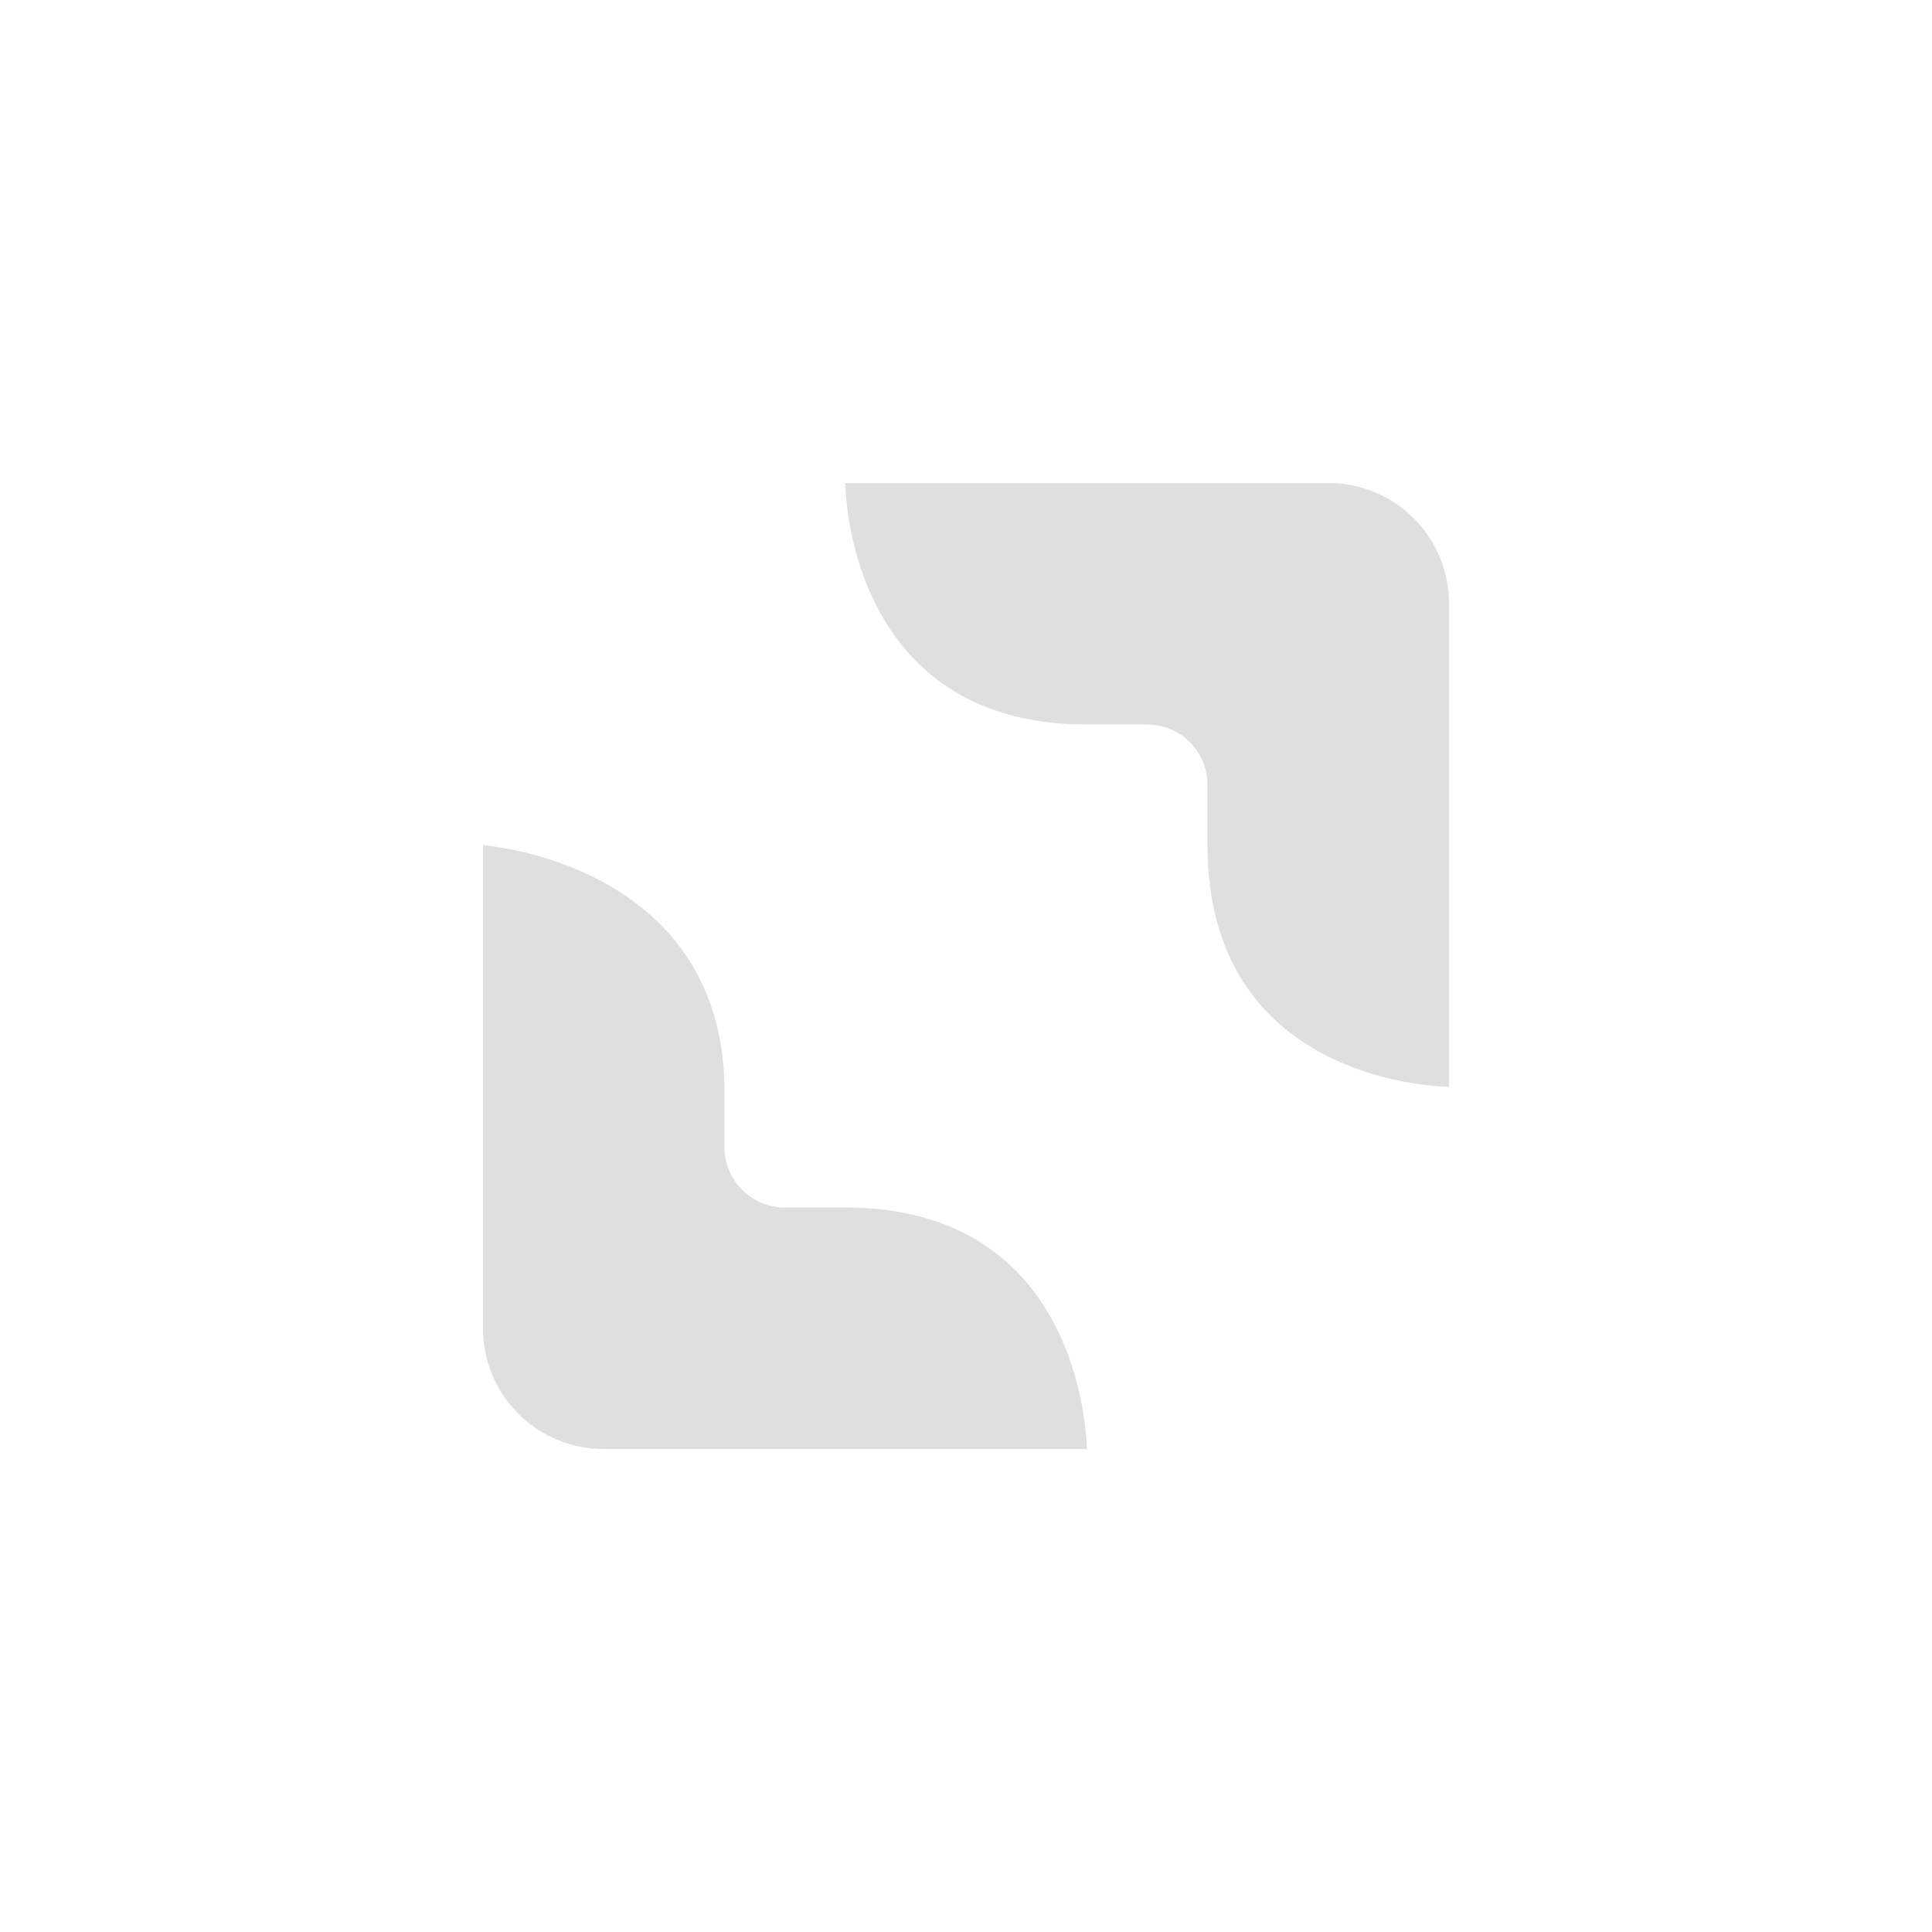
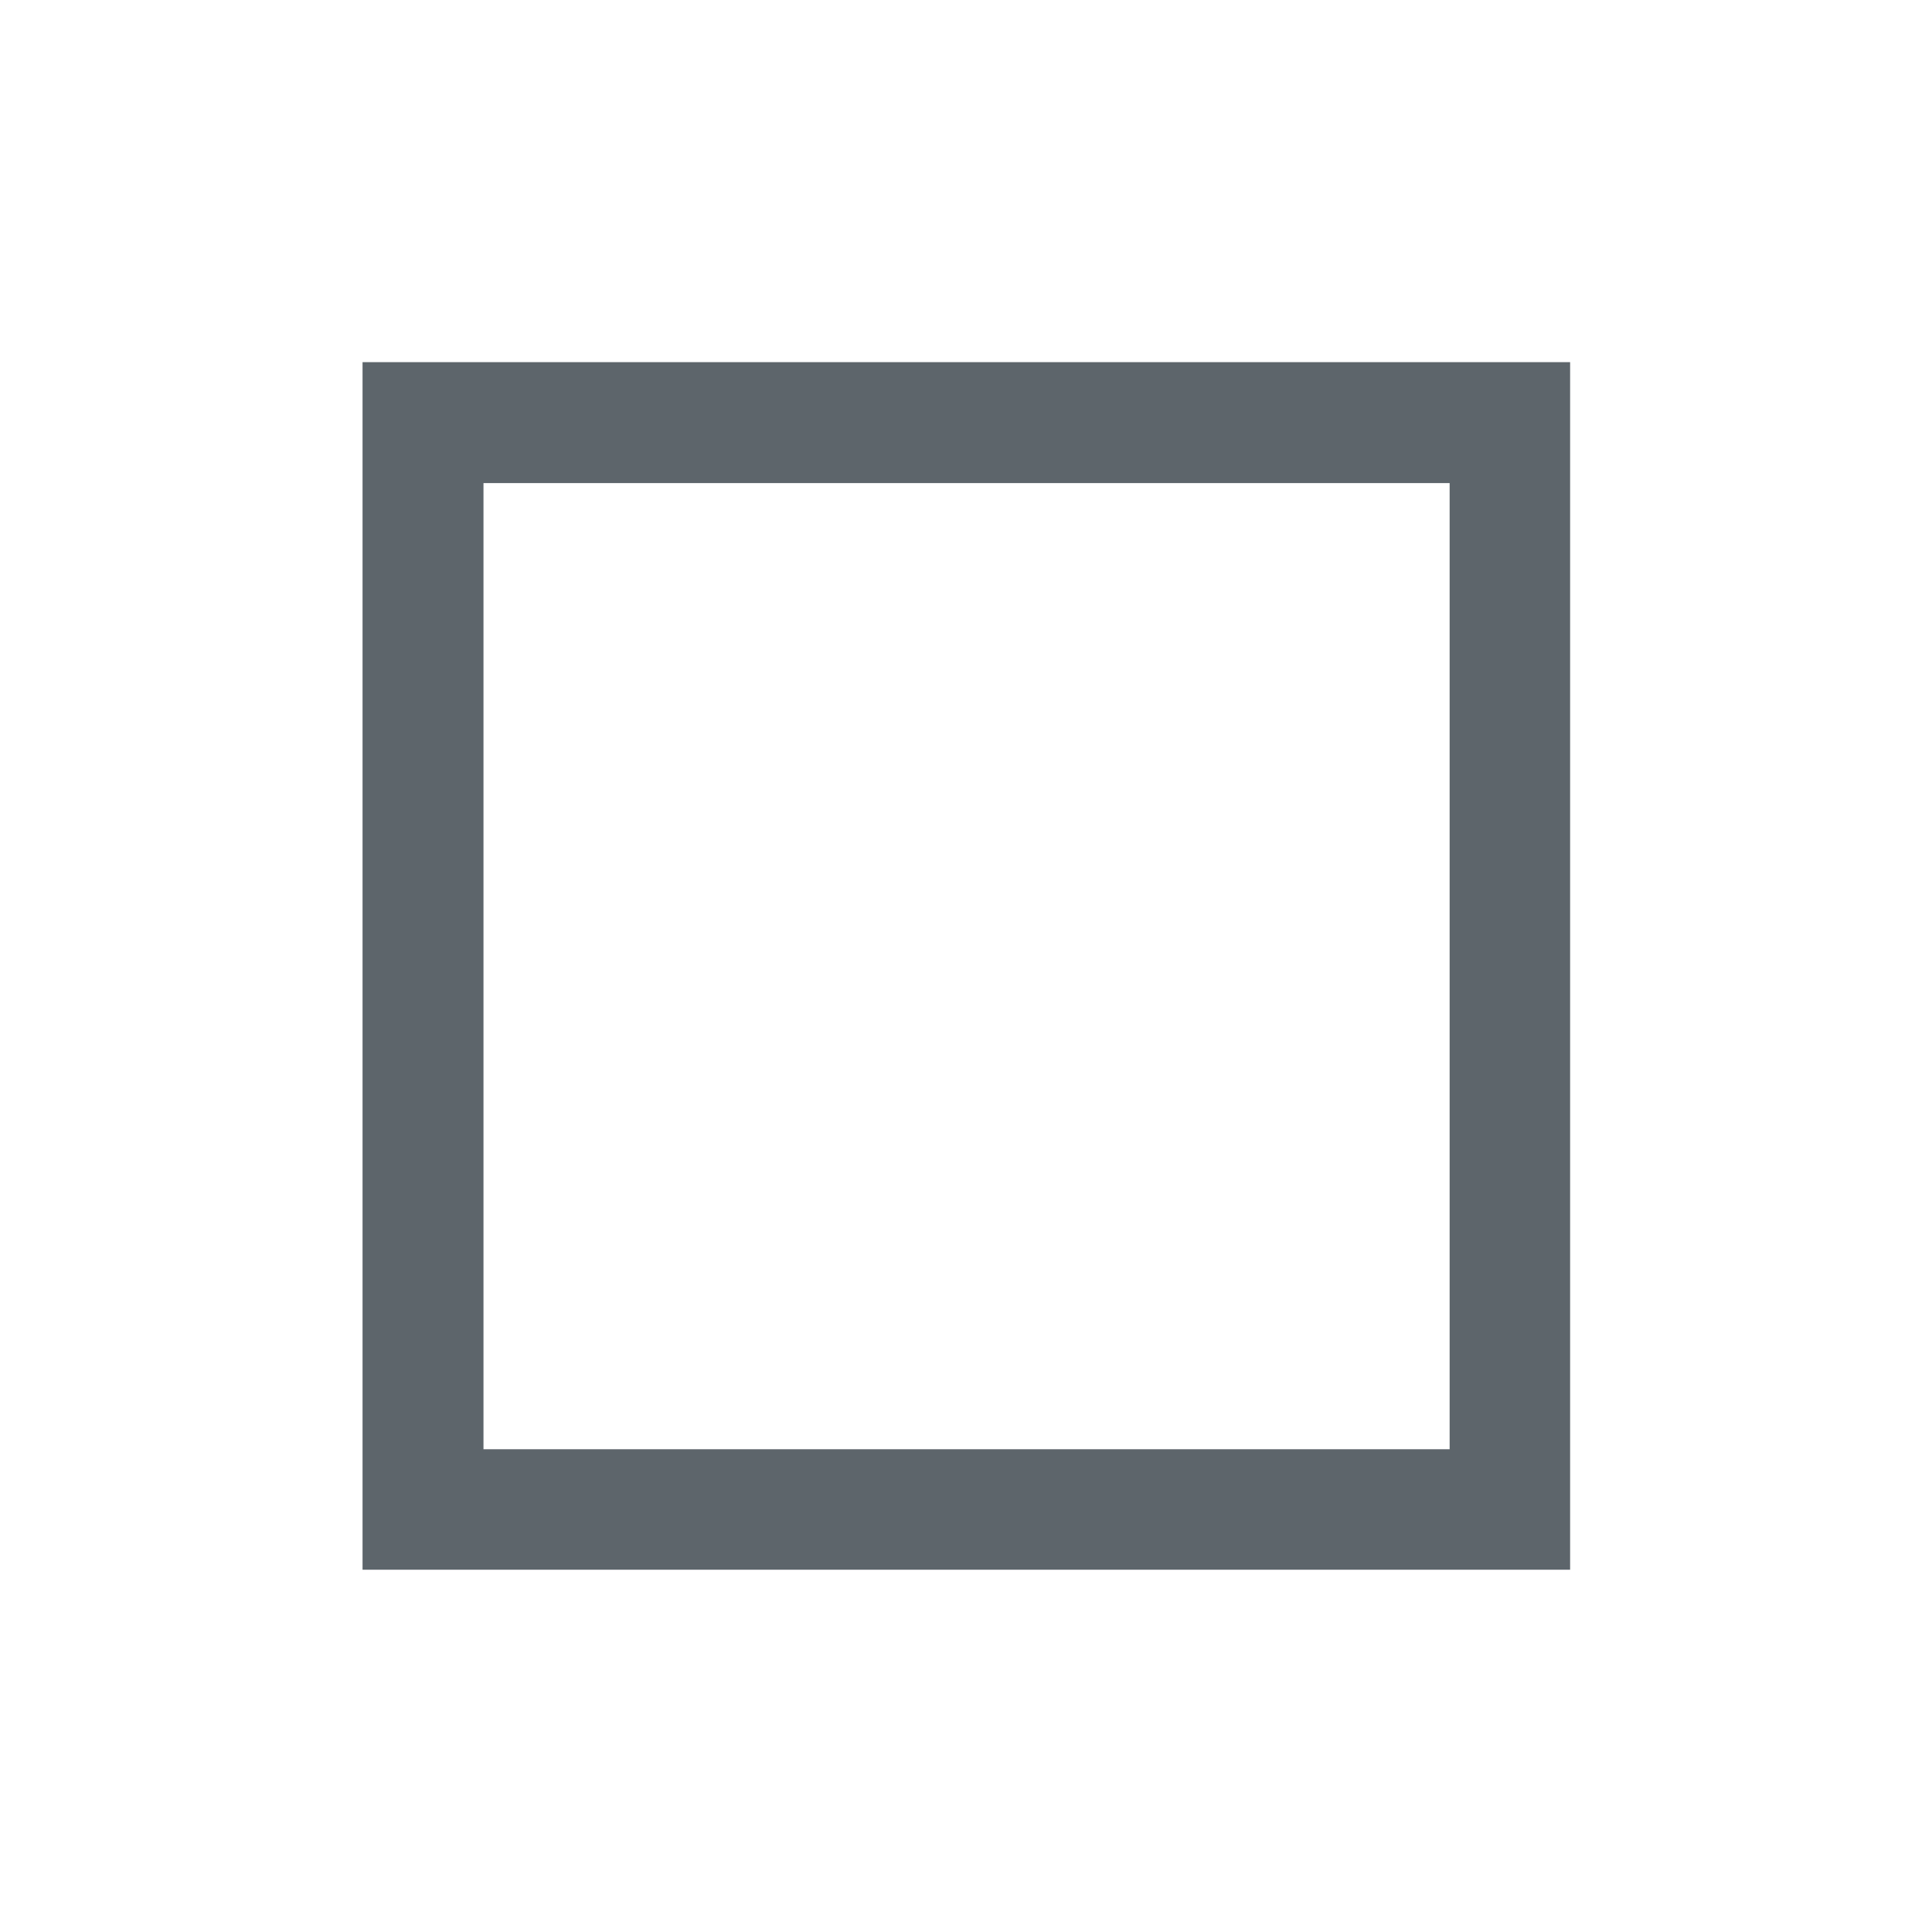
- <svg xmlns="http://www.w3.org/2000/svg" width="16" height="16" version="1.1">
-   <path style="fill:#dfdfdf" d="M 7,4 C 7,4 7,6 9,6 H 9.5 C 9.777,6 10,6.223 10,6.5 V 7 C 10,9 12,9 12,9 V 5 C 12,4.446 11.554,4 11,4 Z M 4,7 V 11 C 4,11.554 4.446,12 5,12 H 9 C 9,12 9,10 7,10 H 6.5 C 6.223,10 6,9.777 6,9.5 V 9 C 5.968,7.138 4,7 4,7 Z" />
+ <svg xmlns="http://www.w3.org/2000/svg" width="16" height="16" enable-background="new">
+   <defs>
+     <filter id="a" color-interpolation-filters="sRGB">
+       <feBlend mode="darken" in2="BackgroundImage" />
+     </filter>
+   </defs>
+   <g transform="matrix(3.7795,0,0,3.7795,-111.9964,-540.5307)">
+     <path d="m 30.427,143.81 v 2.646 h 2.646 V 143.81 Z m 0.265,0.265 h 2.117 v 2.117 h -2.117 z" fill="#5d656b" fill-rule="evenodd" stroke-width="2" stroke-linecap="square" paint-order="fill markers stroke" />
+   </g>
</svg>
